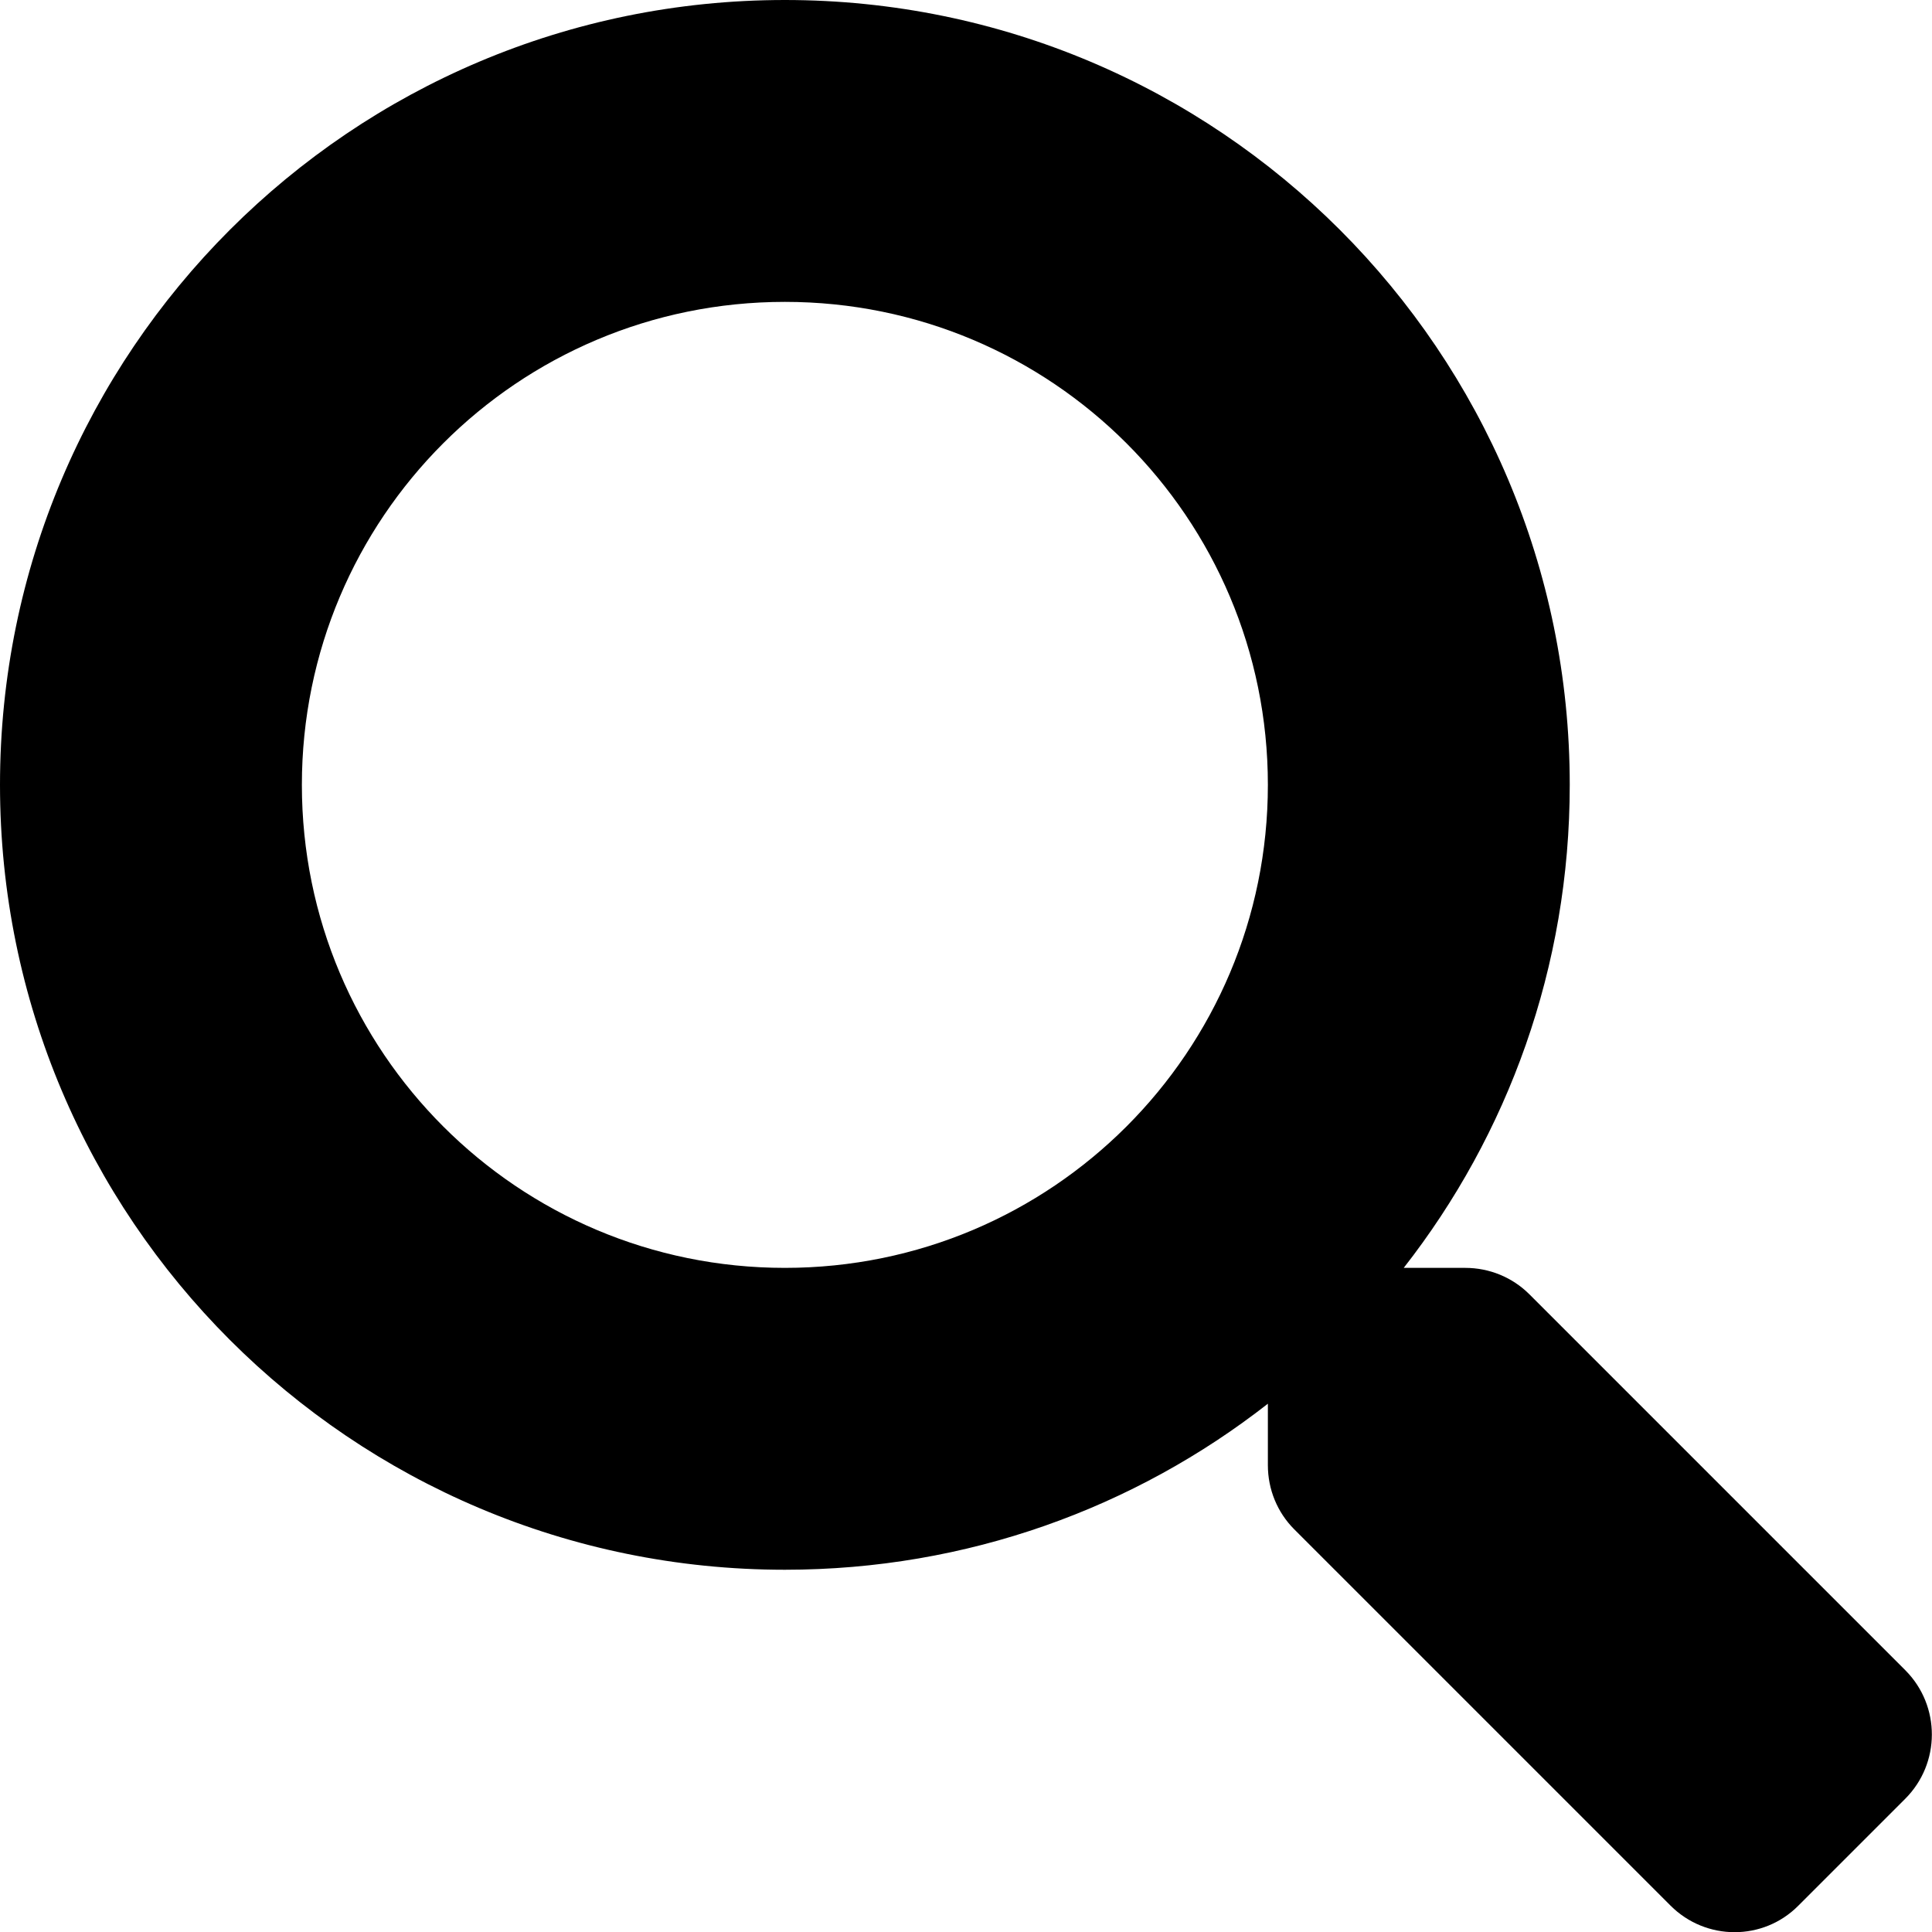
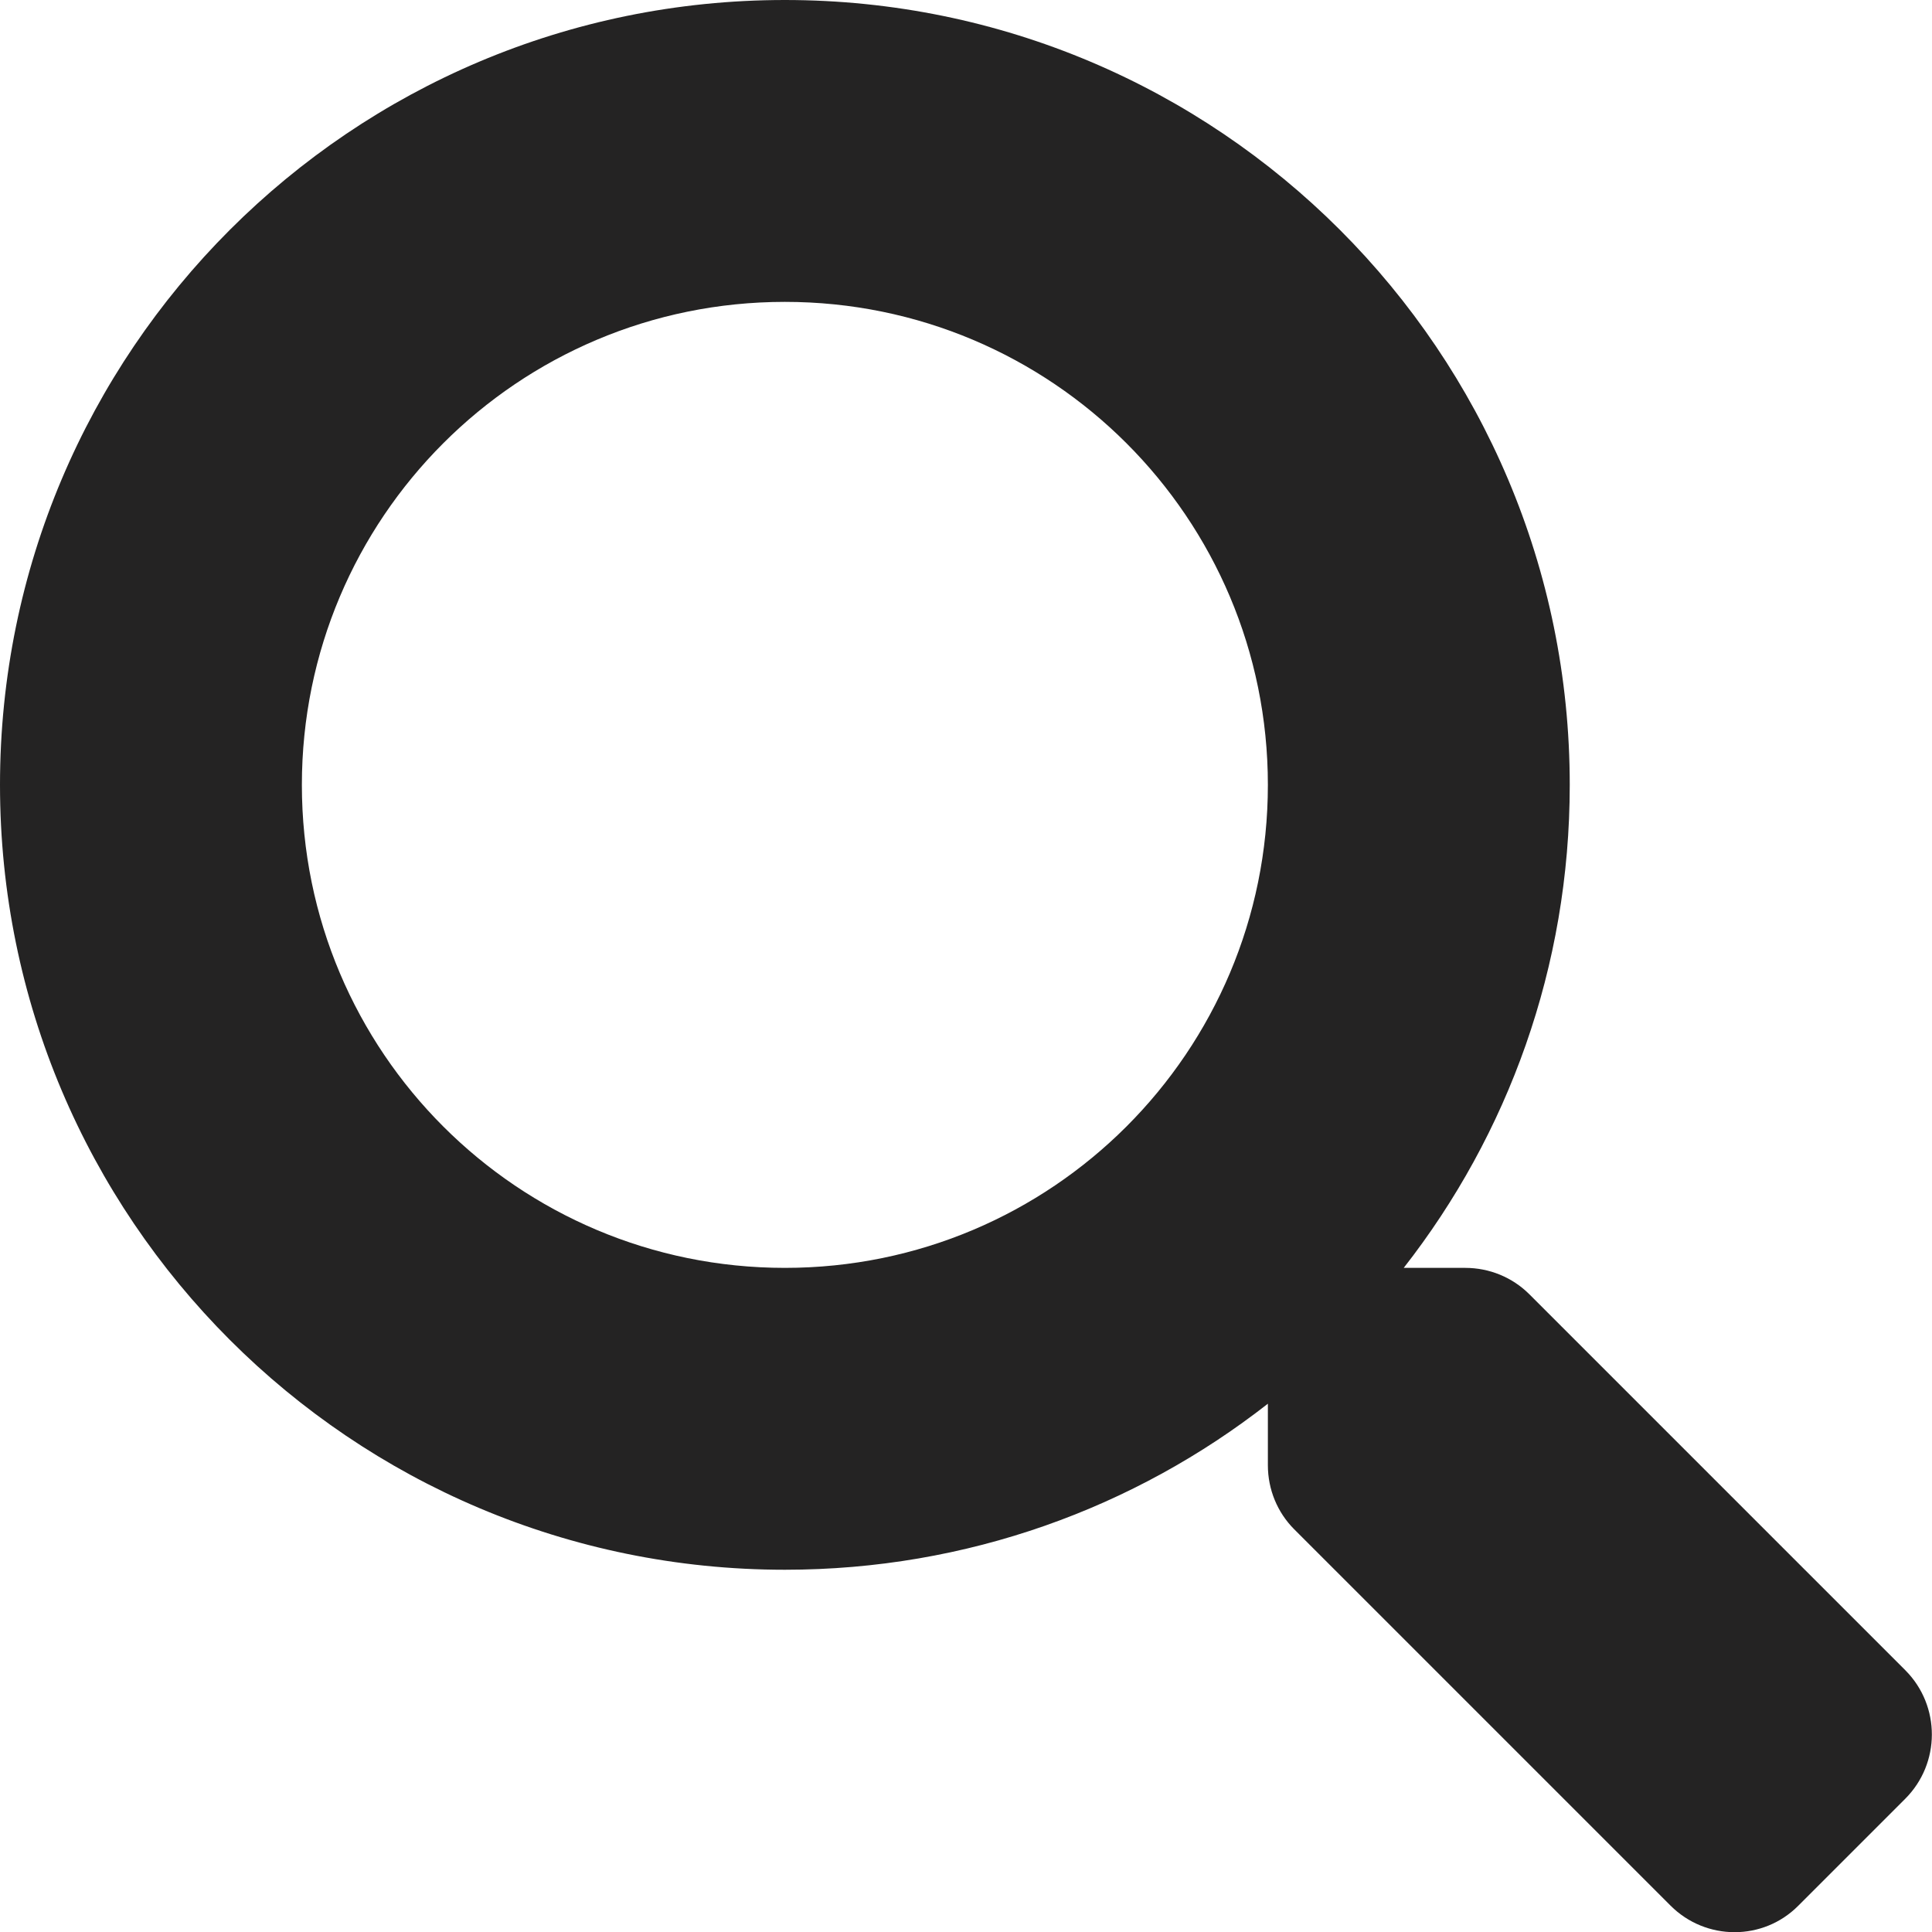
<svg xmlns="http://www.w3.org/2000/svg" aria-hidden="true" data-prefix="fas" data-icon="search" class="svg-inline--fa fa-search fa-w-16" role="img" viewBox="0 0 512 512">
-   <path fill="currentColor" d="M505 442.7L405.3 343c-4.5-4.5-10.6-7-17-7H372c27.6-35.3 44-79.7 44-128C416 93.1 322.9 0 208 0S0 93.1 0 208s93.1 208 208 208c48.3 0 92.7-16.4 128-44v16.3c0 6.4 2.5 12.5 7 17l99.7 99.7c9.4 9.4 24.6 9.4 33.9 0l28.3-28.3c9.4-9.4 9.4-24.6.1-34zM208 336c-70.7 0-128-57.2-128-128 0-70.7 57.2-128 128-128 70.7 0 128 57.2 128 128 0 70.7-57.2 128-128 128z" />
+   <path fill="#242323" d="M505 442.7L405.3 343c-4.5-4.5-10.6-7-17-7H372c27.6-35.3 44-79.7 44-128C416 93.1 322.9 0 208 0S0 93.1 0 208s93.1 208 208 208c48.3 0 92.7-16.4 128-44v16.3c0 6.4 2.5 12.5 7 17l99.7 99.7c9.4 9.4 24.6 9.4 33.9 0l28.3-28.3c9.4-9.4 9.4-24.6.1-34zM208 336c-70.7 0-128-57.2-128-128 0-70.7 57.2-128 128-128 70.7 0 128 57.2 128 128 0 70.7-57.2 128-128 128z" />
</svg>
